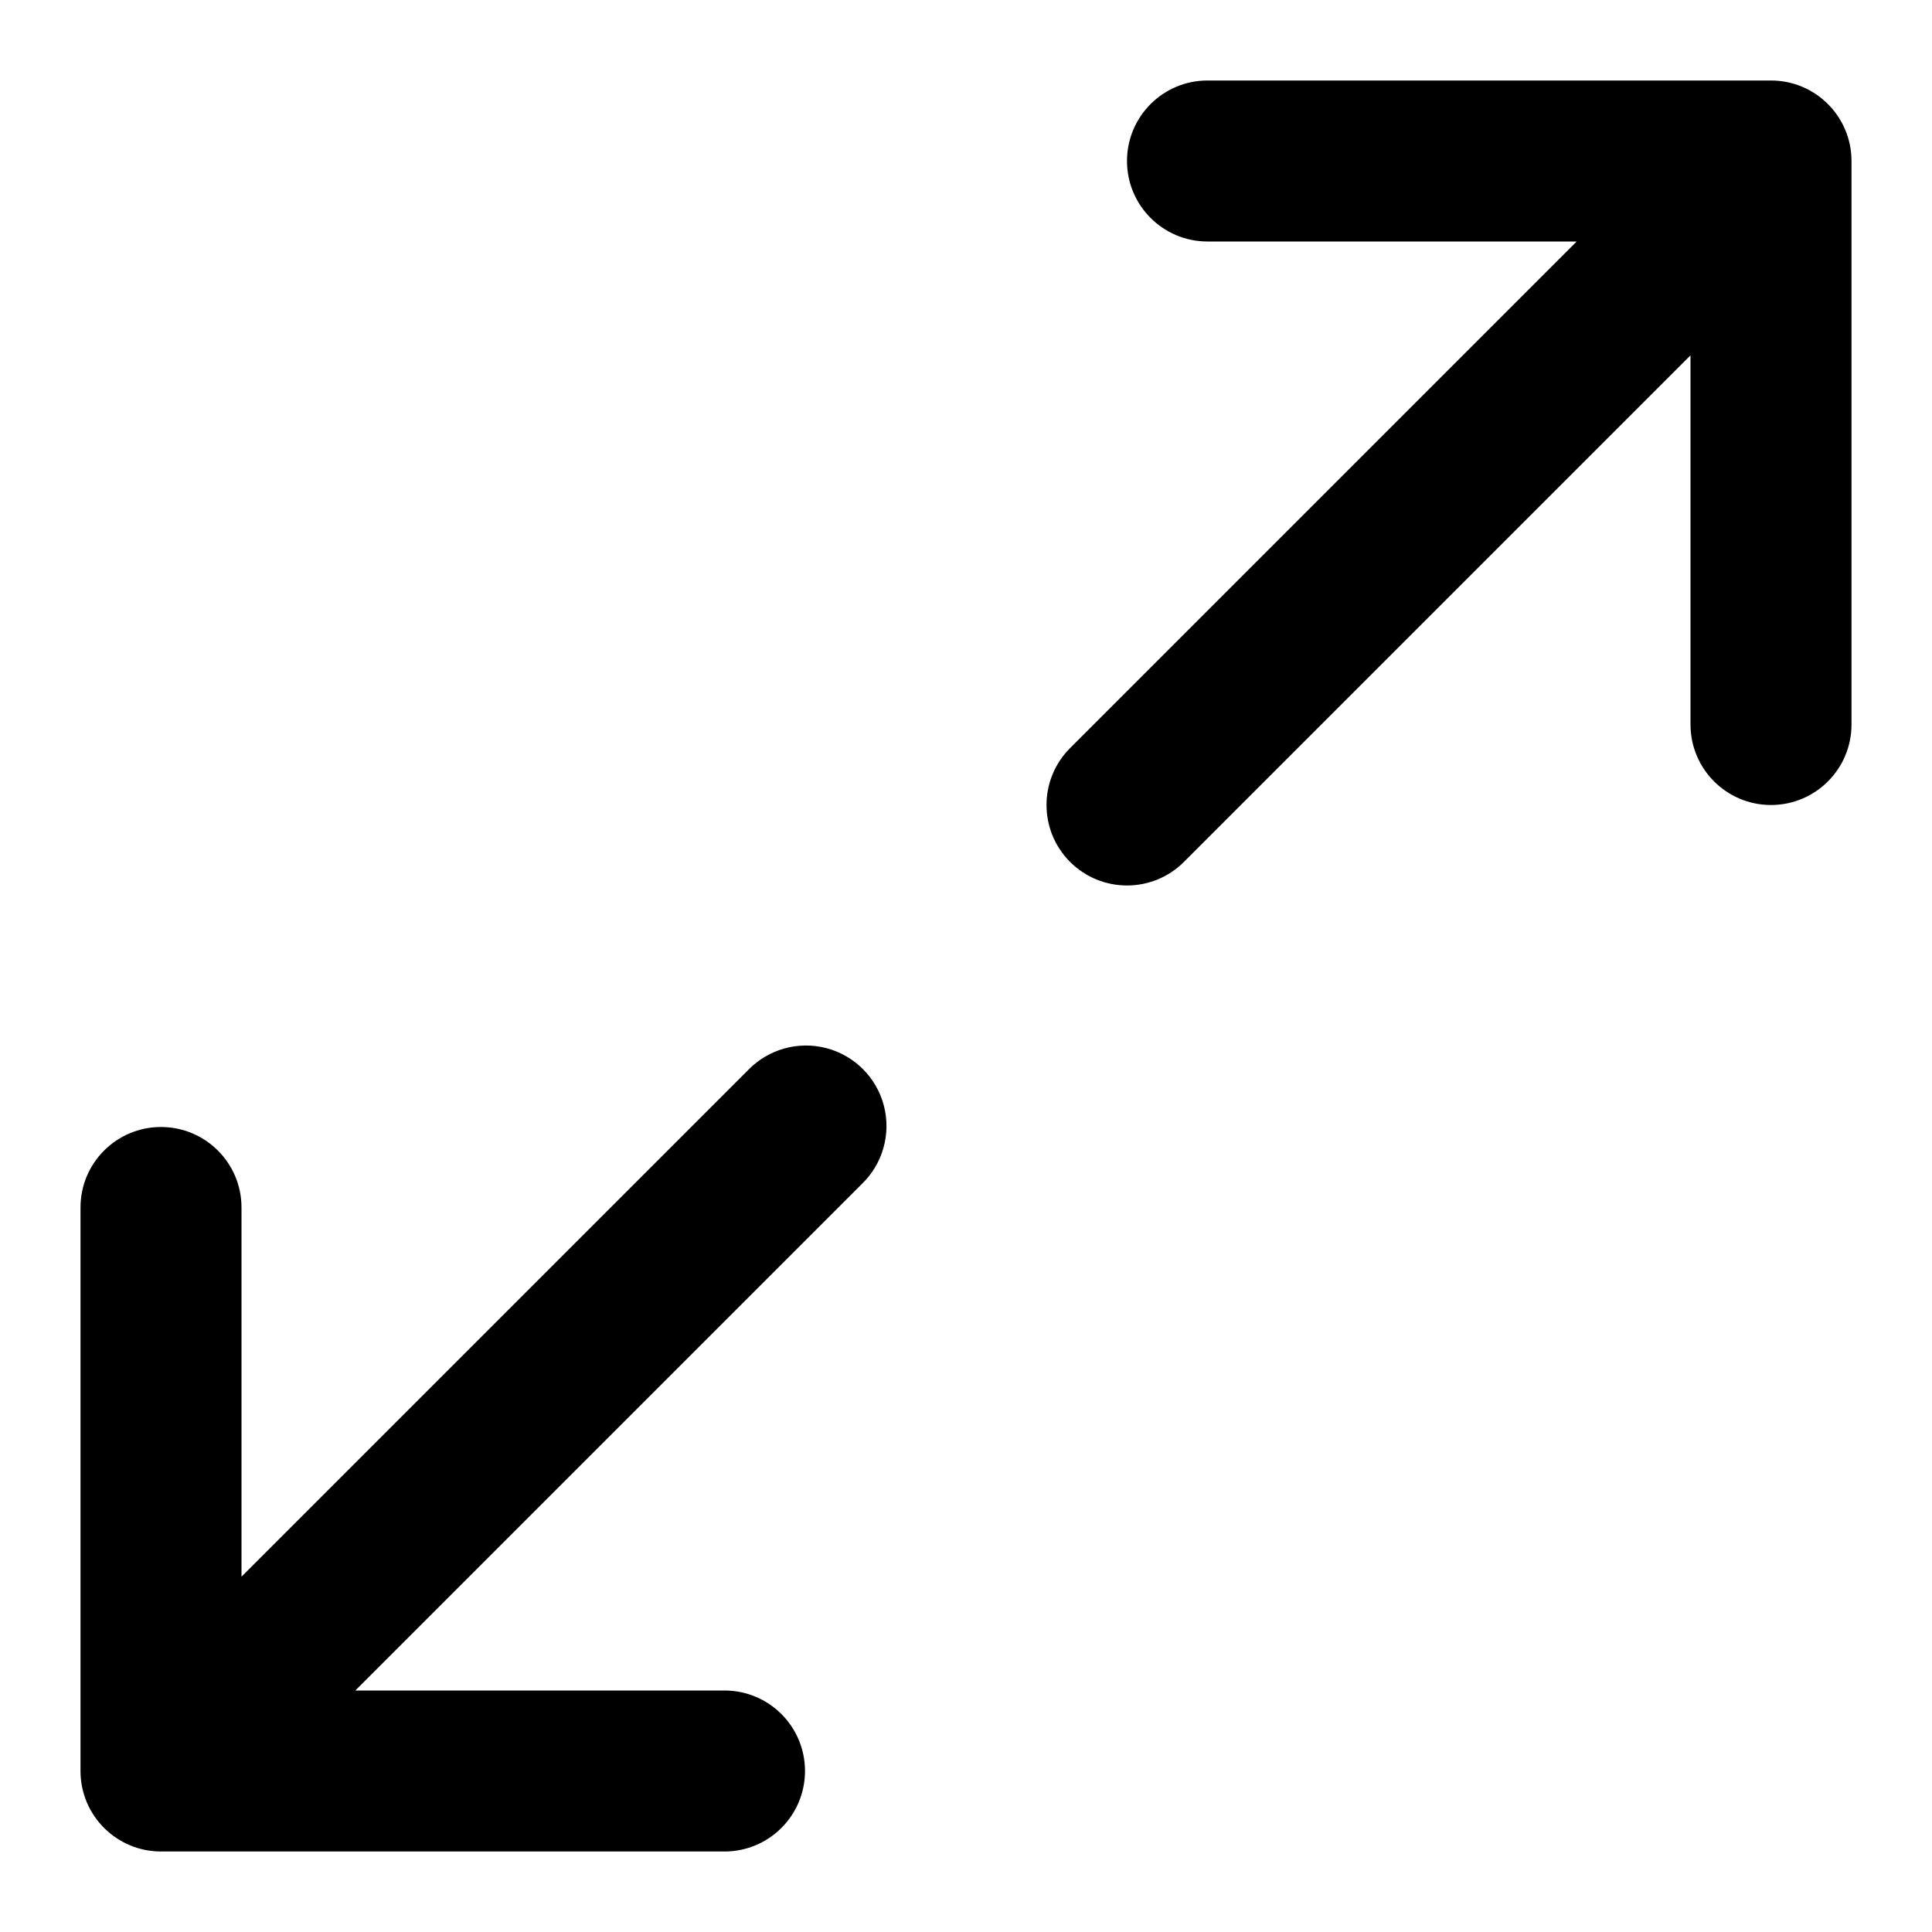
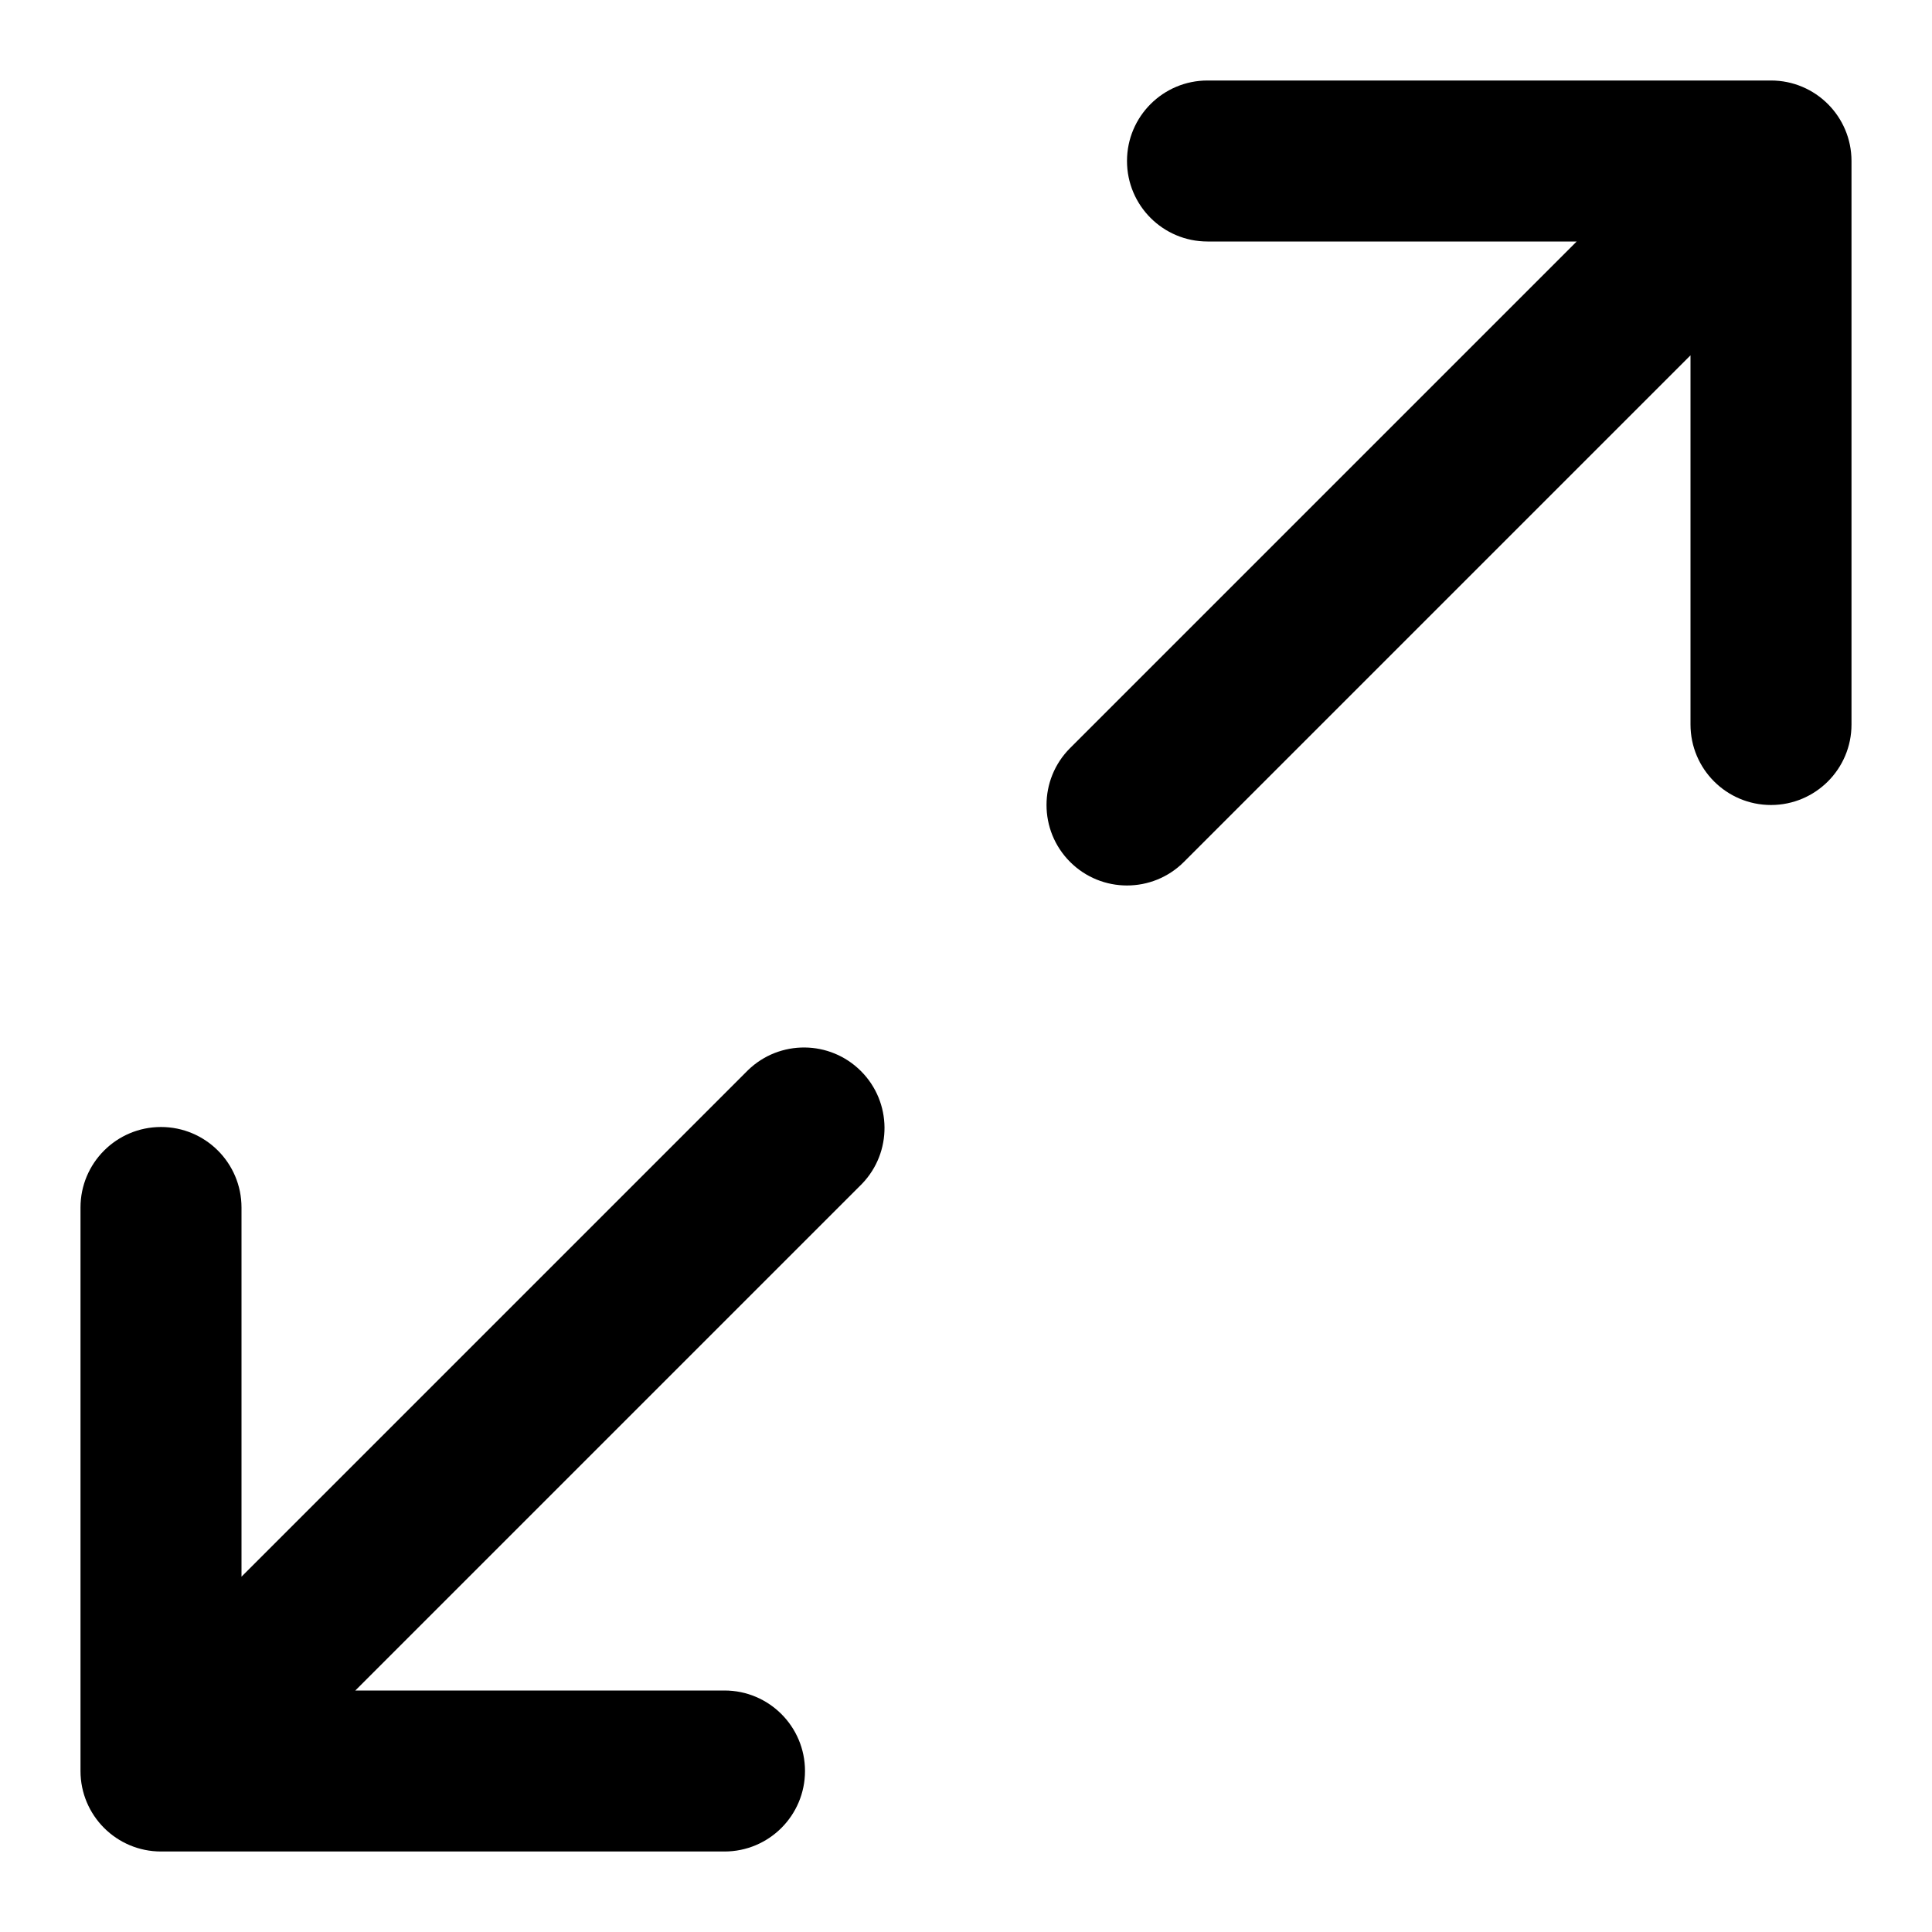
<svg xmlns="http://www.w3.org/2000/svg" viewBox="0 0 24 24">
-   <path d="M13.293 10.707a1 1 0 0 0 1.414 0L21 4.414V9a1 1 0 1 0 2 0V2a1 1 0 0 0-1-1h-7a1 1 0 0 0 0 2h4.586l-6.293 6.293a1 1 0 0 0 0 1.414M9 23a1 1 0 1 0 0-2H4.414l6.293-6.293a1 1 0 1 0-1.414-1.414L3 19.586V15a1 1 0 1 0-2 0v7a1 1 0 0 0 1 1z" />
+   <path fill-rule="evenodd" d="M1 22a1 1 0 0 0 1 1h7a1 1 0 1 0 0-2H4.414l6.293-6.293a1 1 0 0 0-1.414-1.414L3 19.586V15a1 1 0 1 0-2 0zm12.293-11.293a1 1 0 0 0 1.414 0L21 4.414V9a1 1 0 1 0 2 0V2a1 1 0 0 0-1-1h-7a1 1 0 1 0 0 2h4.586l-6.293 6.293a1 1 0 0 0 0 1.414" clip-rule="evenodd" />
</svg>
